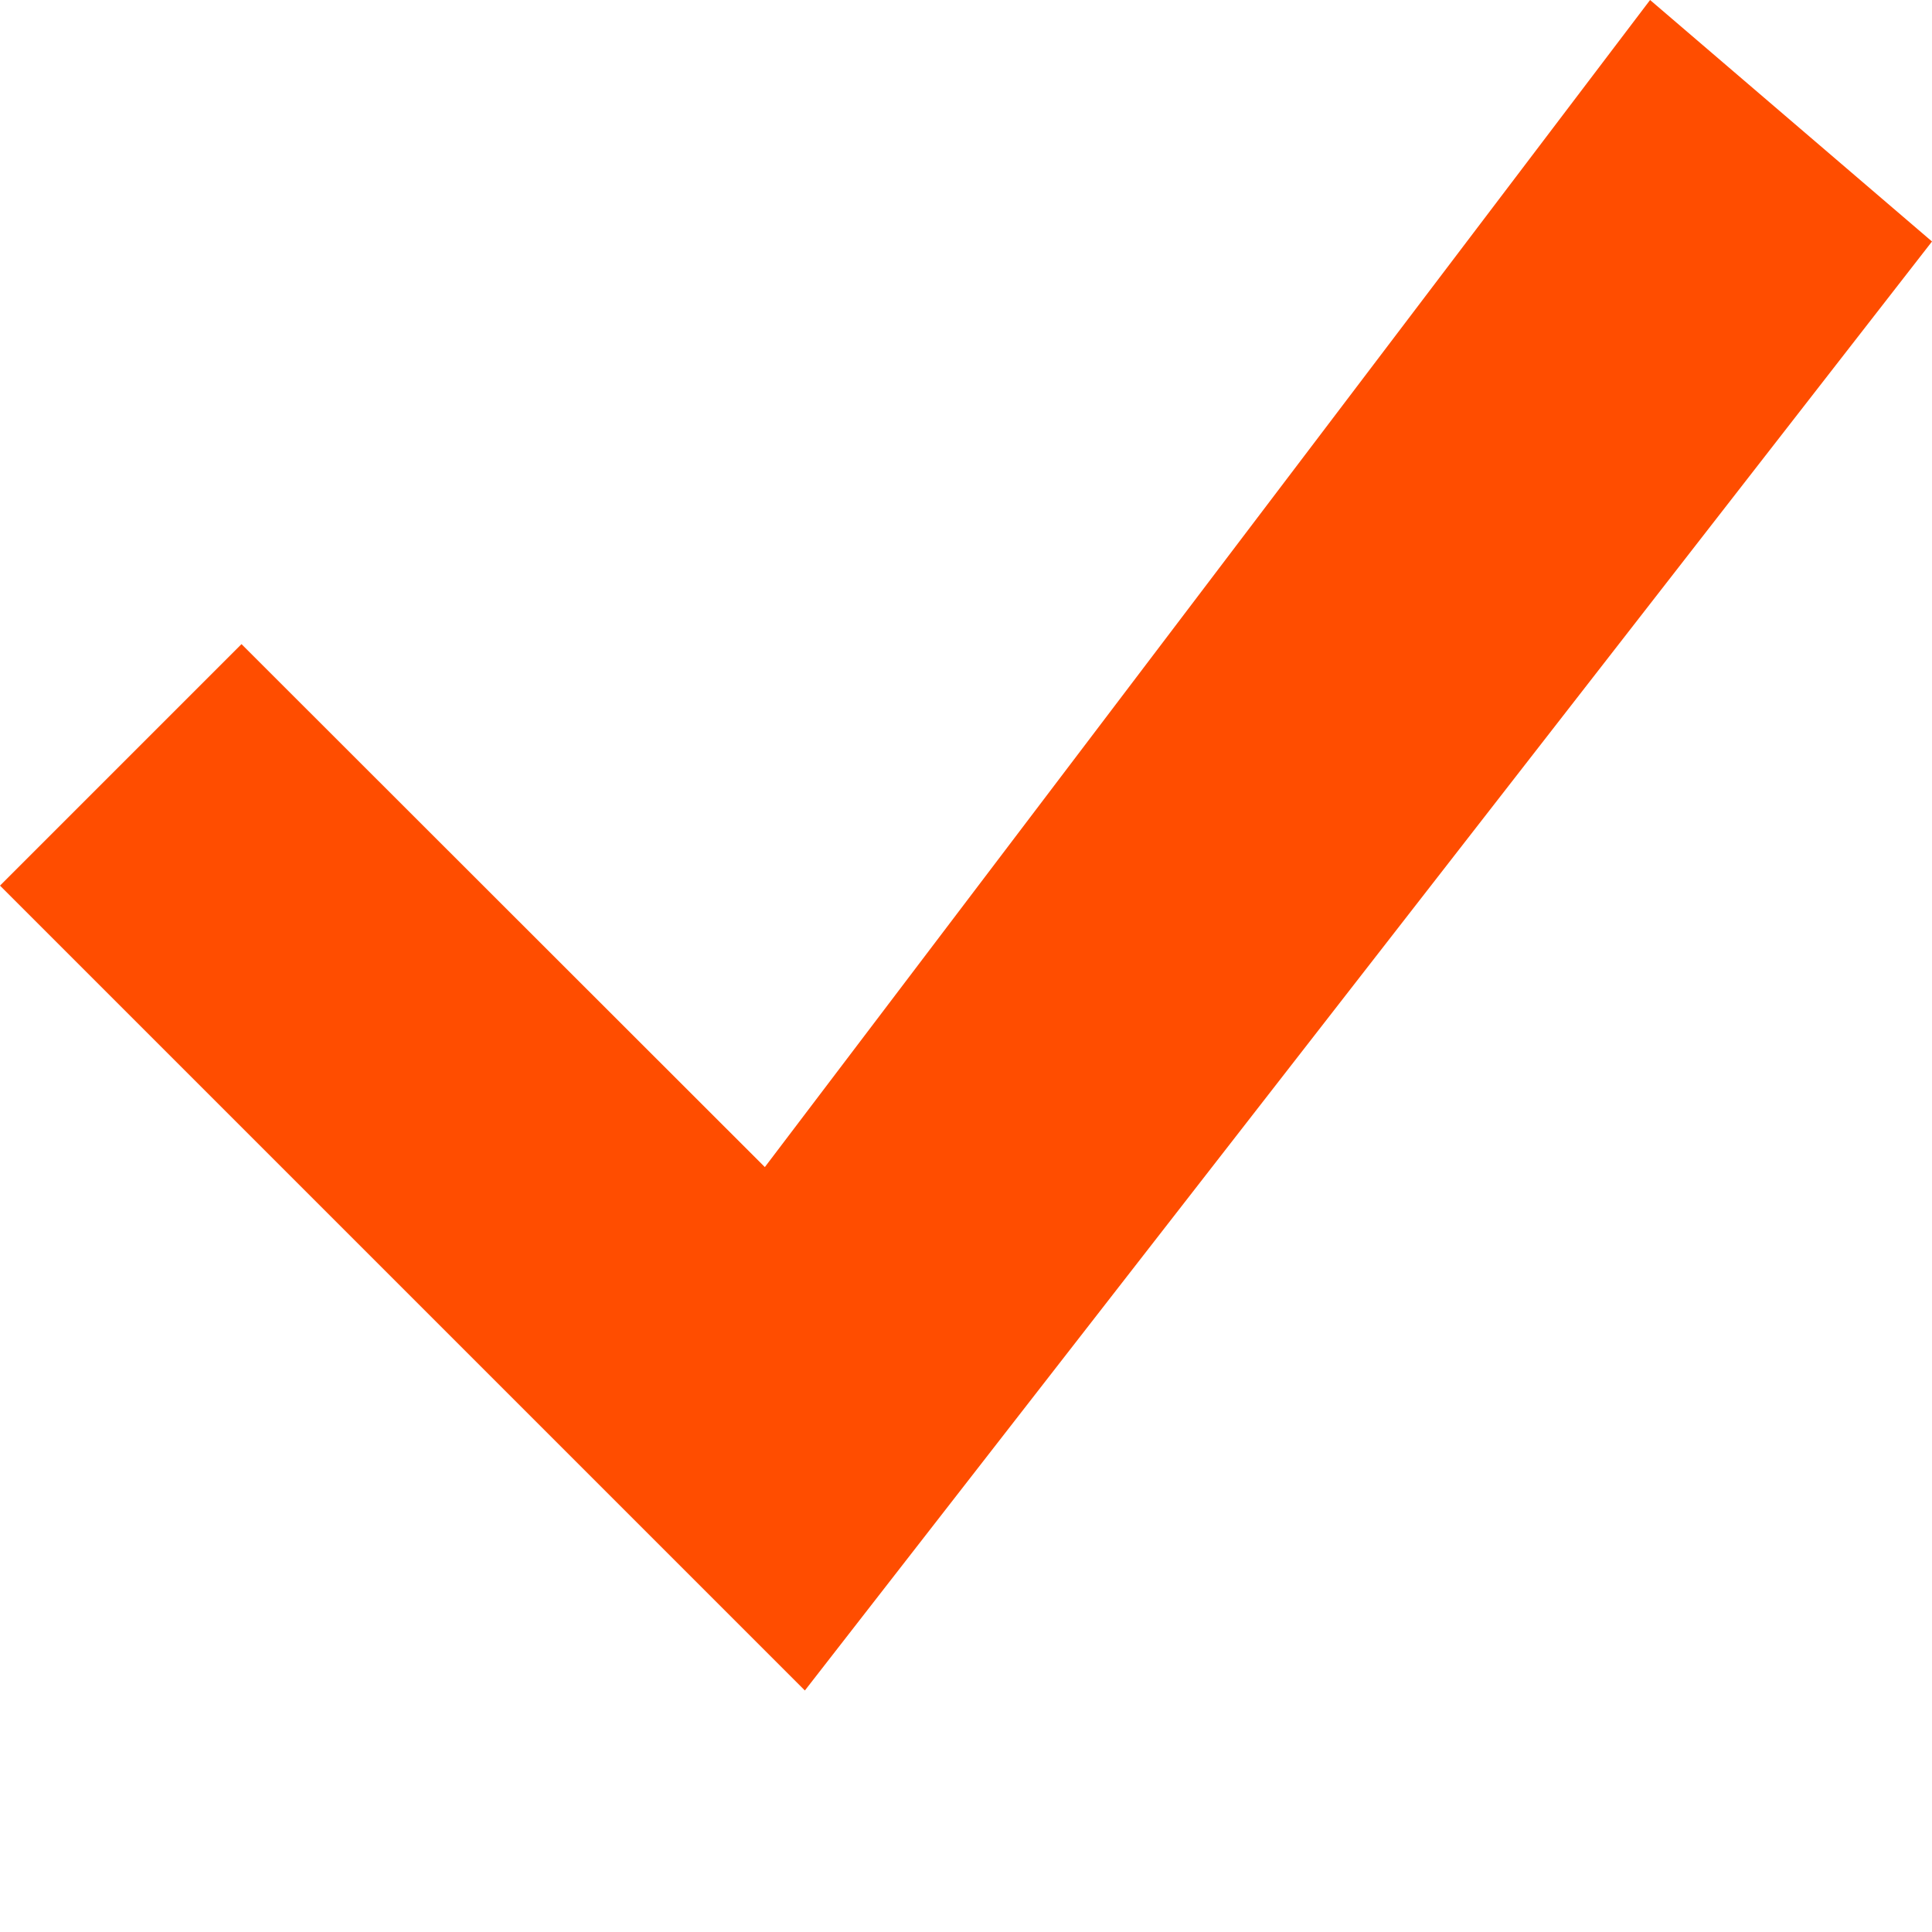
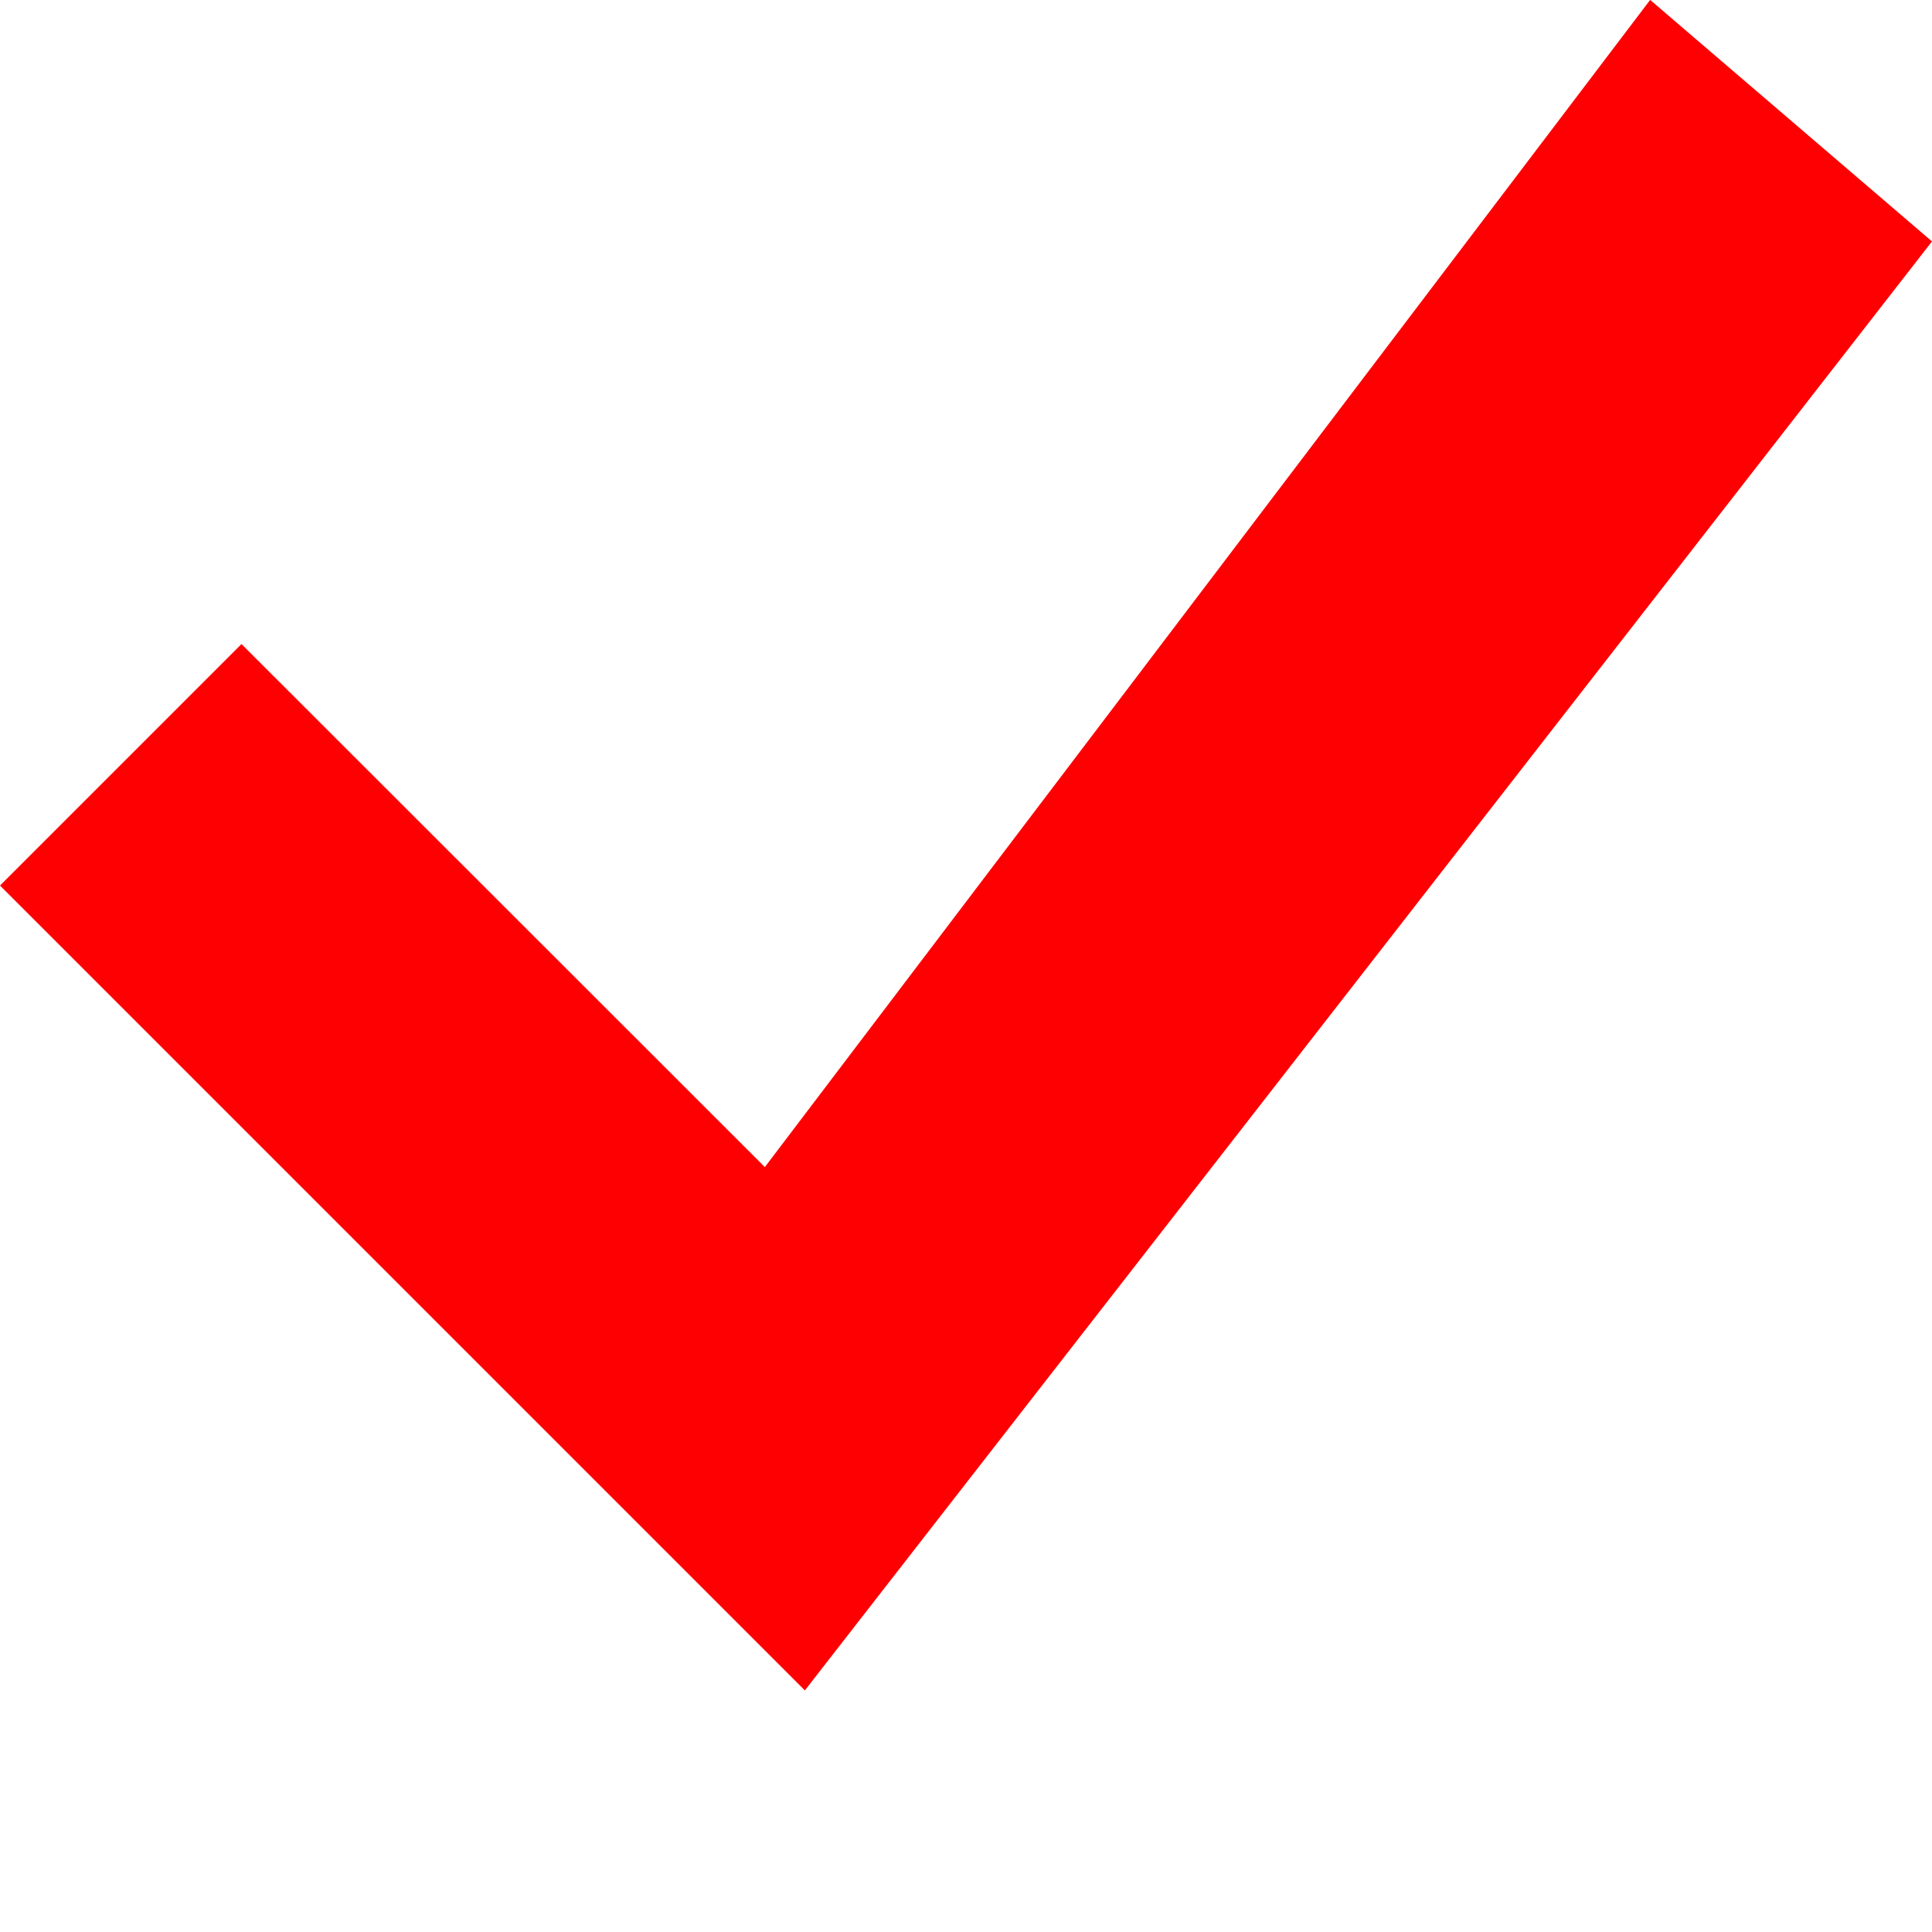
- <svg xmlns="http://www.w3.org/2000/svg" width="25" height="25" viewBox="0 0 25 25" fill="none">
-   <path d="M21.352 0L9.897 15.102L3.125 8.335L0 11.46L10.415 21.875L25 3.125L21.352 0Z" fill="#FF4D00" />
+ <svg xmlns="http://www.w3.org/2000/svg" width="25" height="25" fill="none">
+   <g>
+     <path id="svg_1" fill="#fe0002" d="m21.352,0l-11.455,15.102l-6.772,-6.768l-3.125,3.125l10.415,10.415l14.585,-18.75l-3.647,-3.125z" />
+   </g>
</svg>
